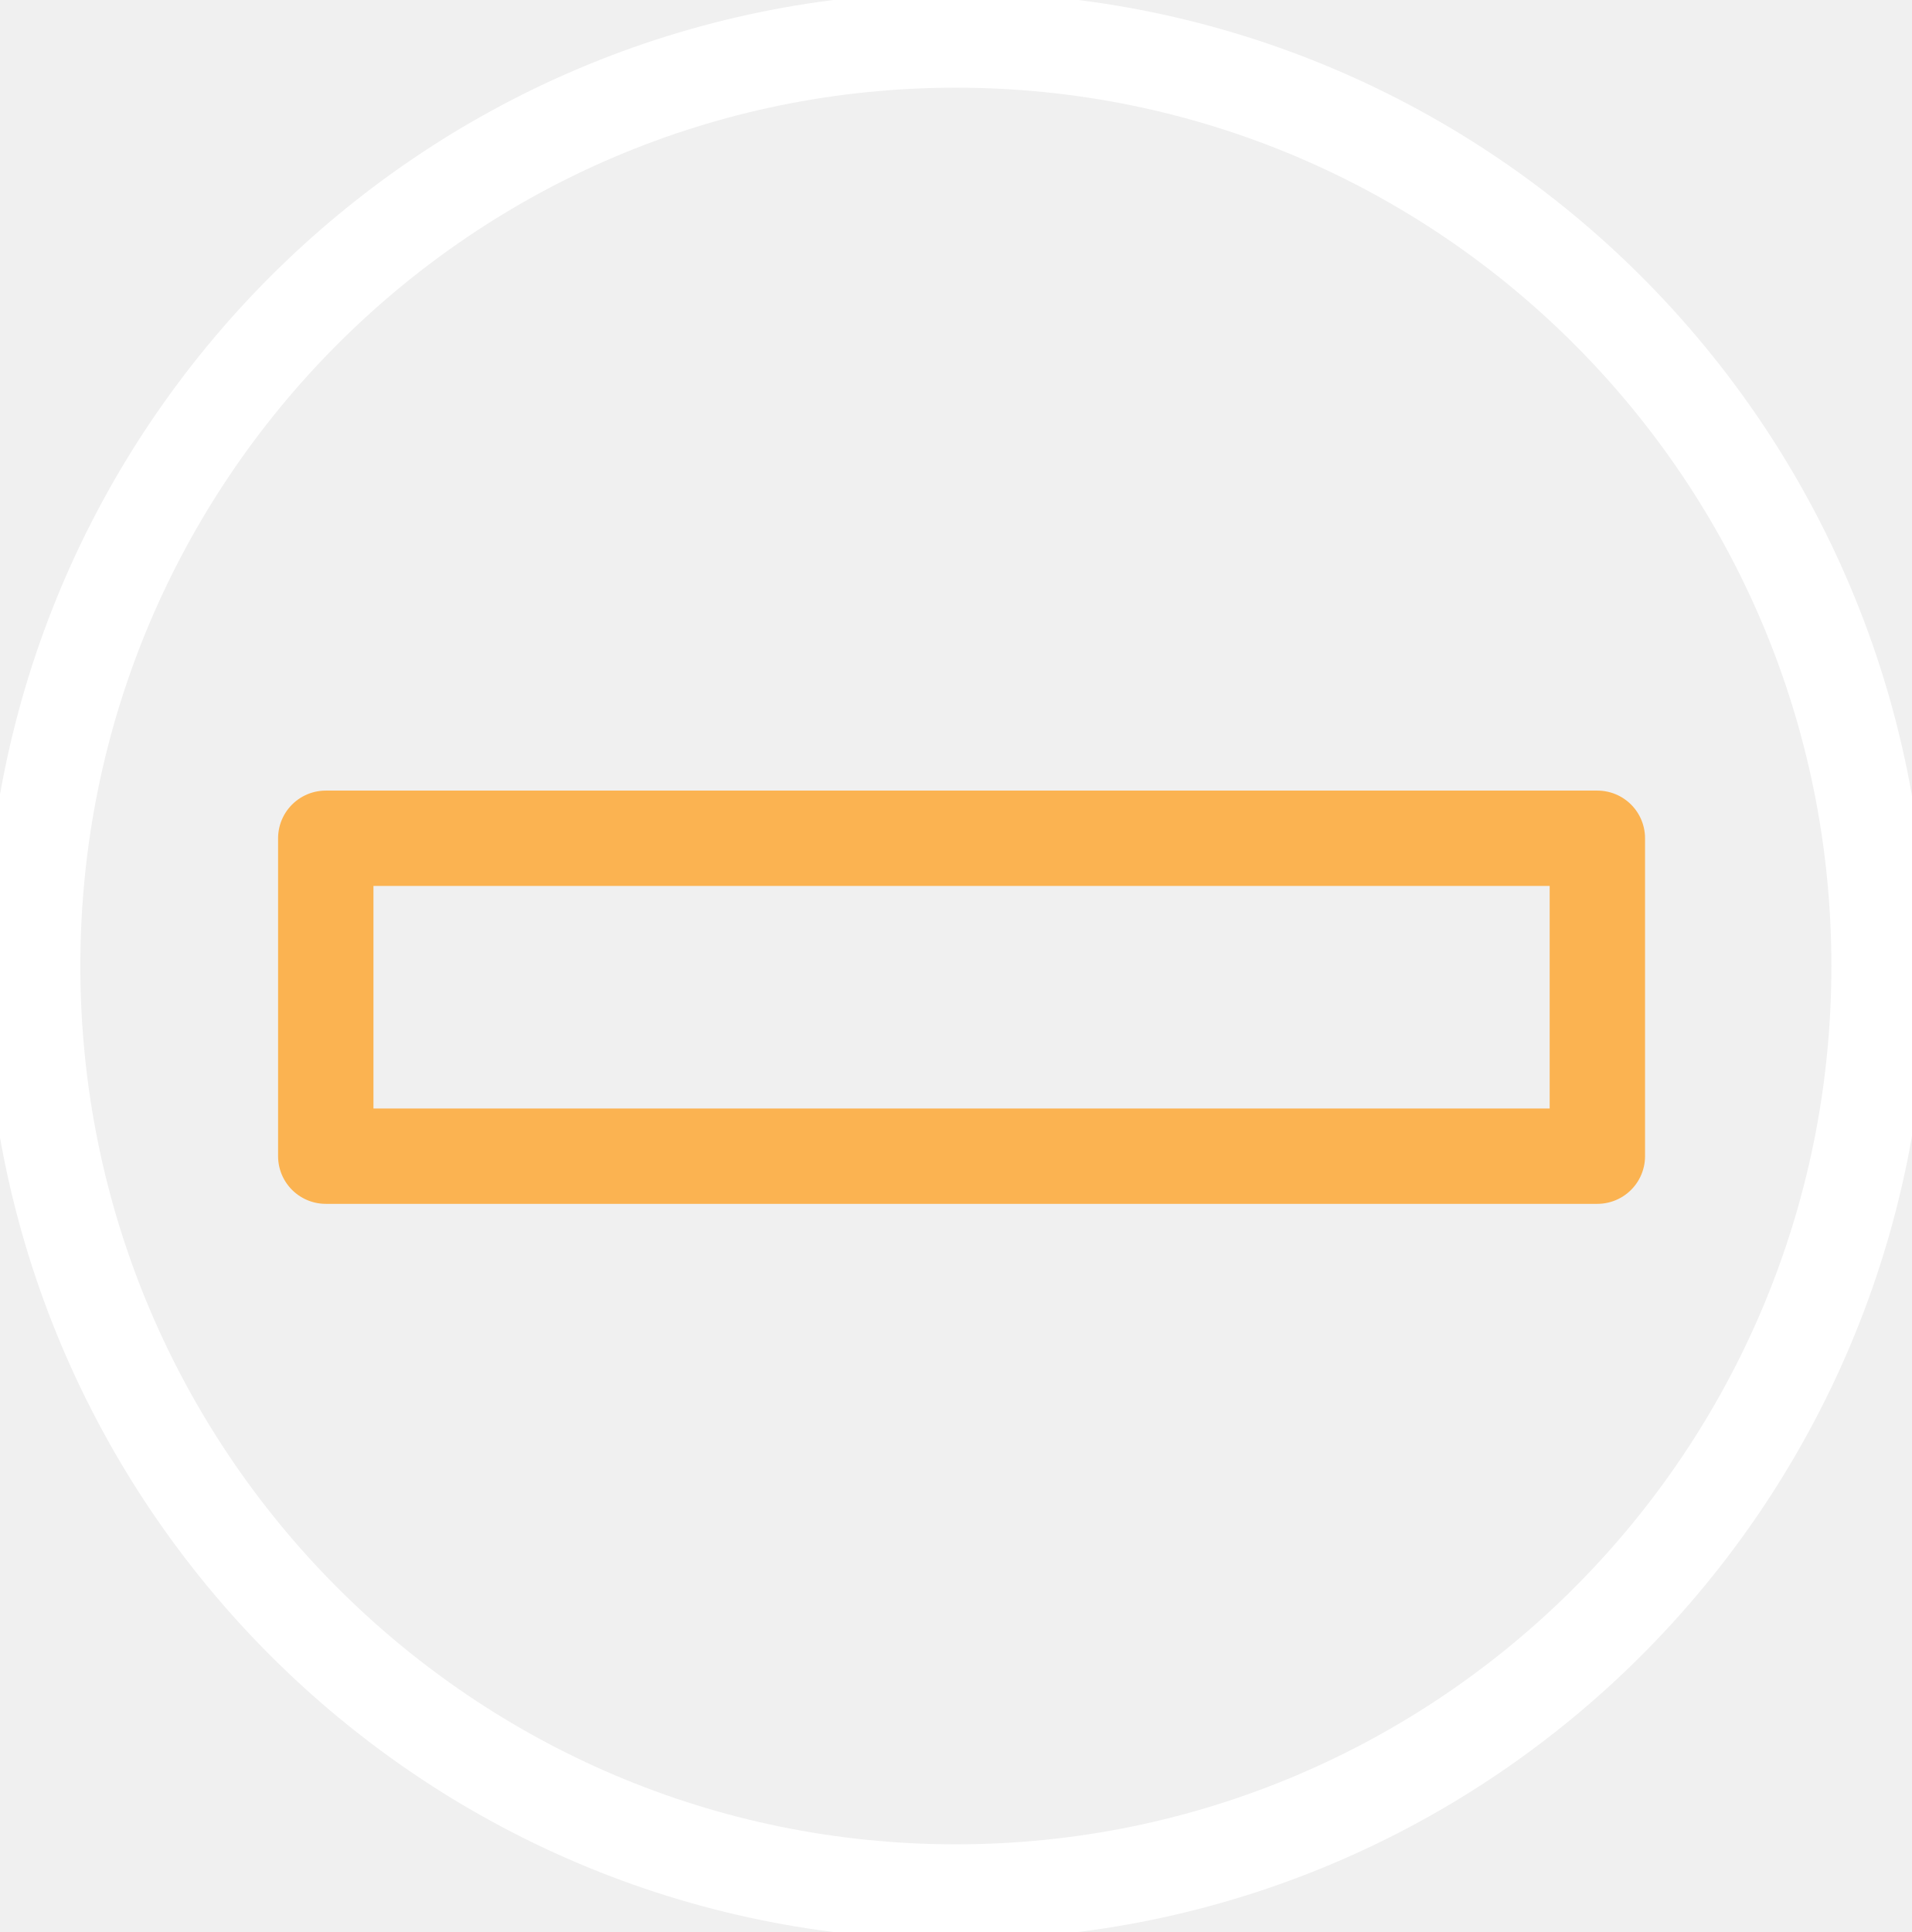
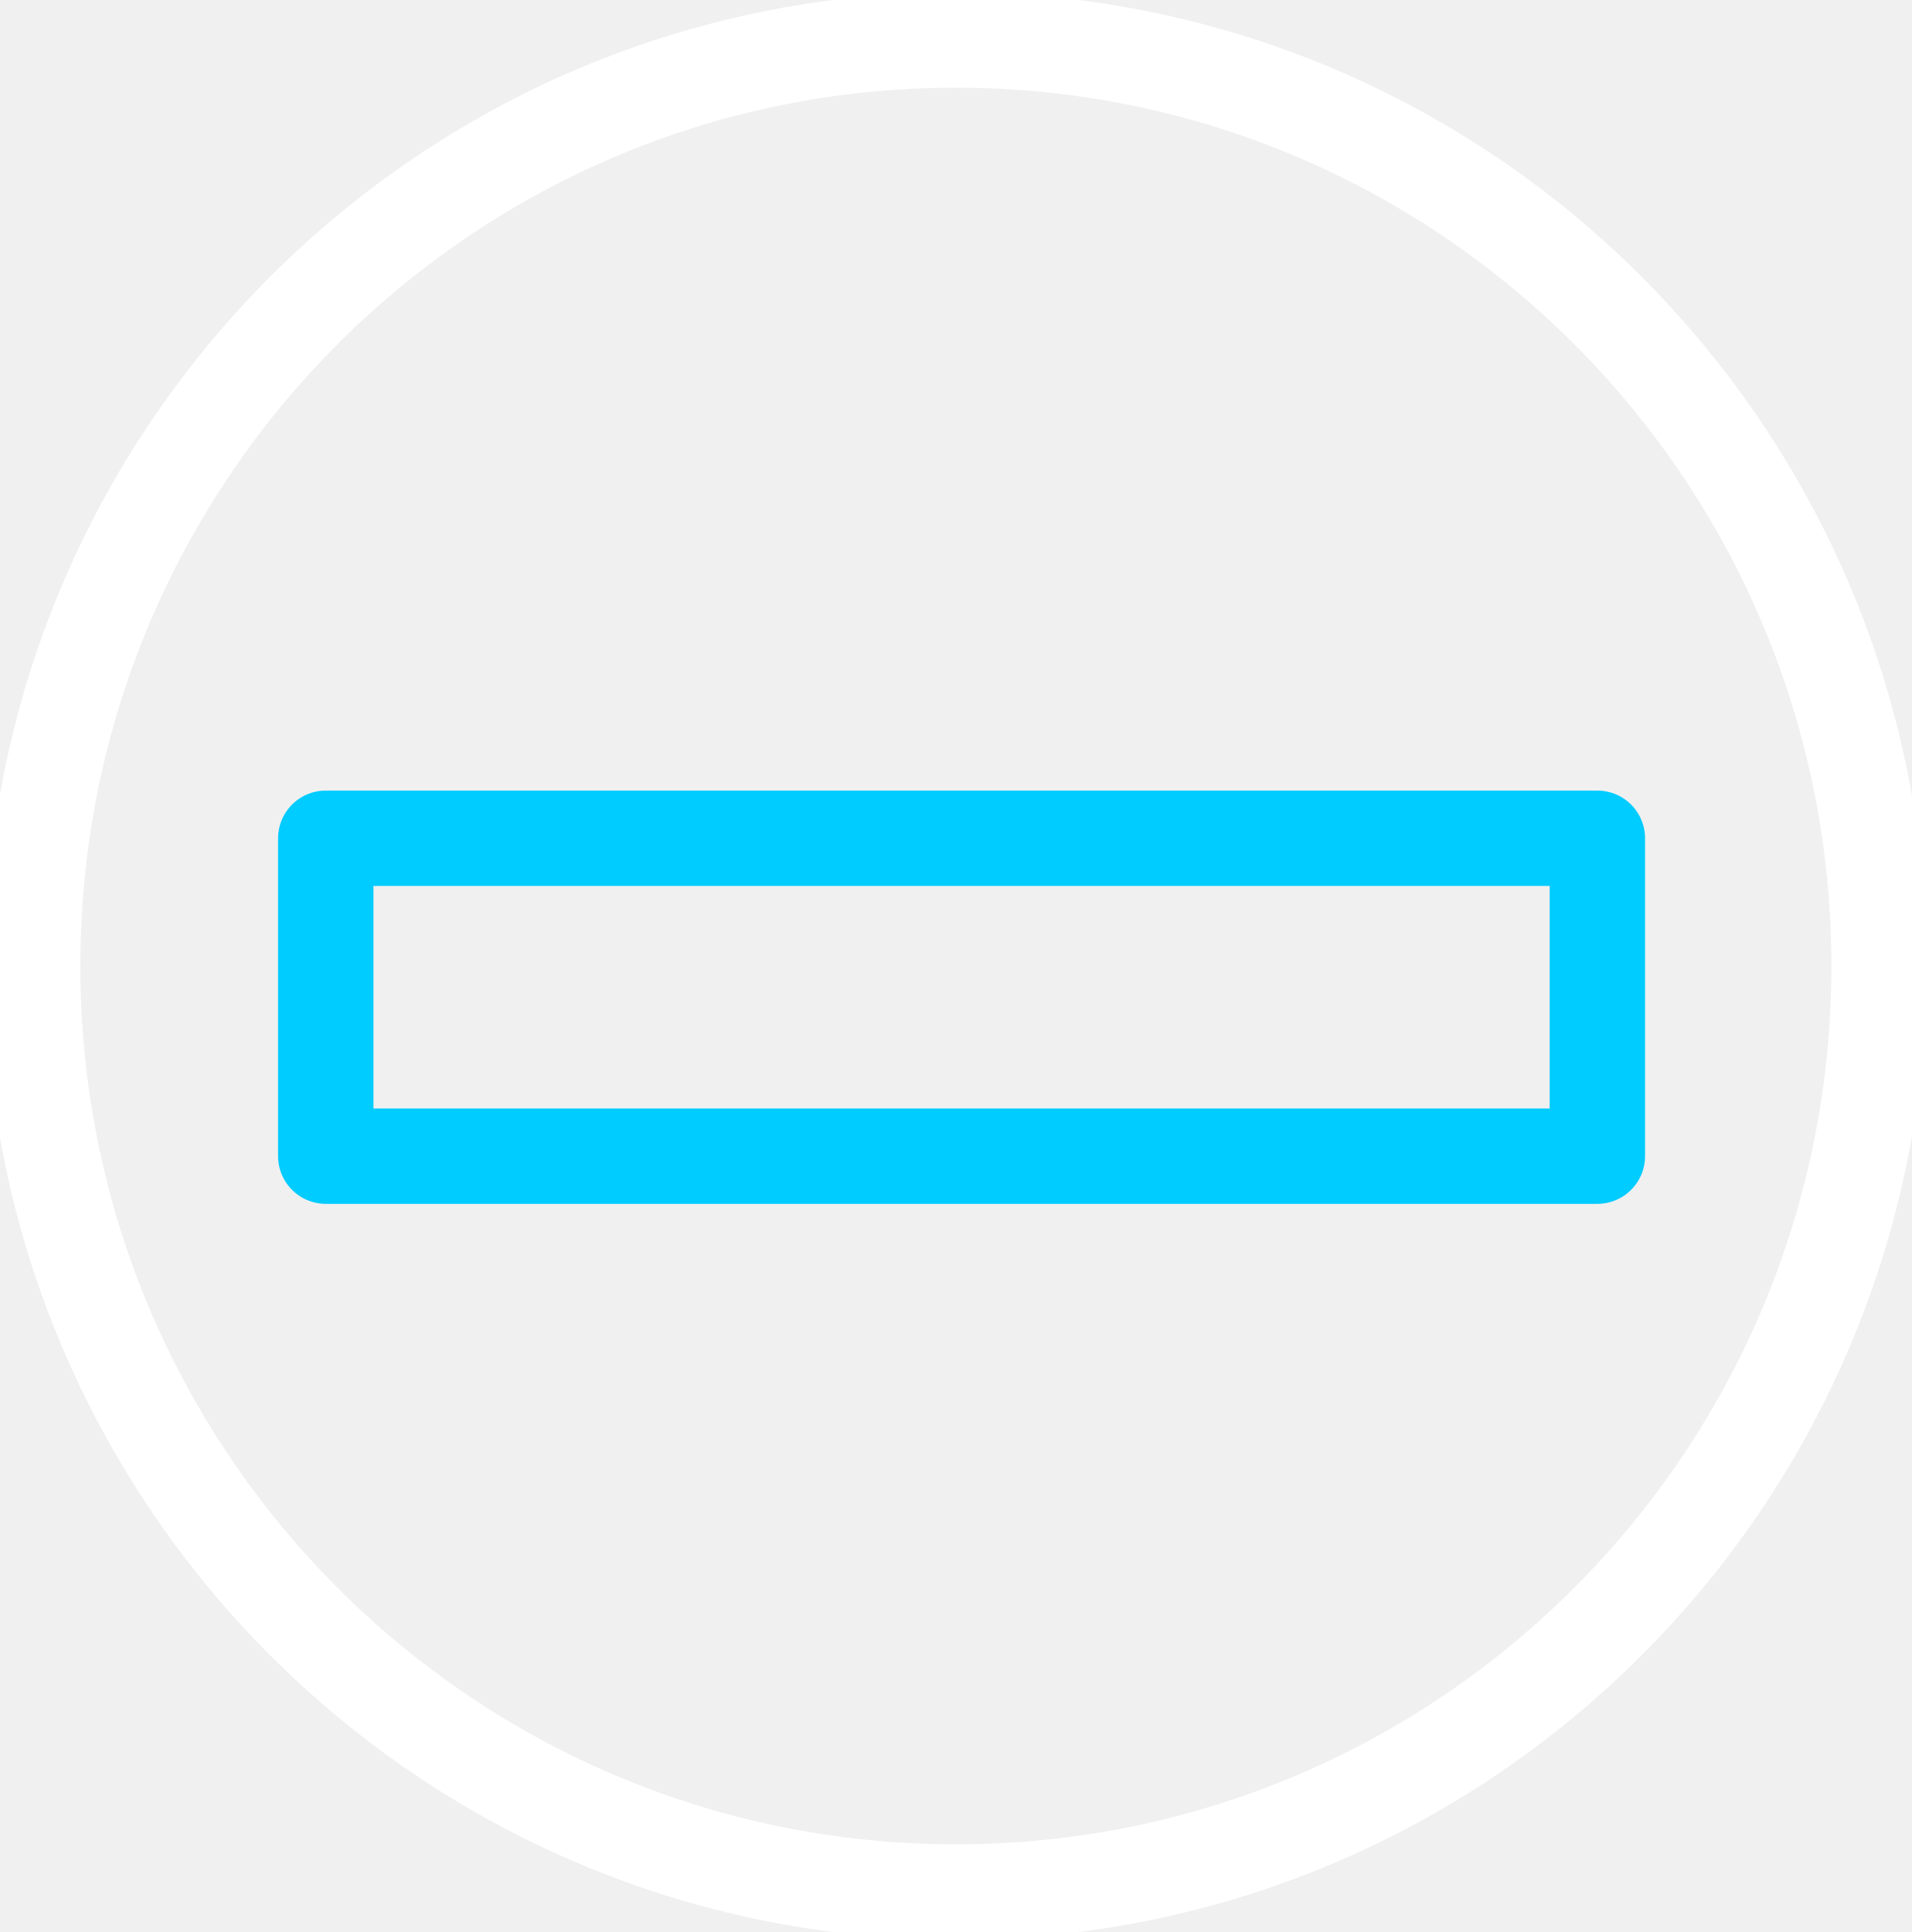
<svg xmlns="http://www.w3.org/2000/svg" width="60.138" height="60.777" viewBox="0 0 60.138 60.777" id="svg4160" version="1.1">
  <defs id="defs4162" />
  <g id="layer3" style="display:inline" transform="translate(-3.532845,2.263642)">
    <g id="g37" transform="translate(-7.469746,-15.42896)">
      <path id="rect4760-8" d="m 22.796,16.619 3.212,-1.25 3.212,1.25 v 47.688 l -3.212,0.893 -3.212,-0.893 z" style="fill:none;fill-opacity:1;stroke:#ffffff;stroke-width:0;stroke-linecap:round;stroke-linejoin:round;stroke-miterlimit:4;stroke-dasharray:none;stroke-opacity:1" />
      <ellipse ry="29.13" rx="29.041" cy="43.554" cx="41.071" id="path4508" style="fill:none;fill-opacity:1;fill-rule:nonzero;stroke:#ffffff;stroke-width:3;stroke-linecap:round;stroke-linejoin:round;stroke-miterlimit:4;stroke-dasharray:none;stroke-opacity:1" />
-       <path id="path4535" d="m 21.25,39.536 h 40 v 10 h -40 z" style="fill:none;fill-rule:evenodd;stroke:#fbb351;stroke-width:3;stroke-linecap:butt;stroke-linejoin:round;stroke-miterlimit:4;stroke-dasharray:none;stroke-opacity:1" />
+       <path id="path4535" d="m 21.25,39.536 h 40 v 10 h -40 z" style="fill:none;fill-rule:evenodd;stroke:#00ccff;stroke-width:3;stroke-linecap:butt;stroke-linejoin:round;stroke-miterlimit:4;stroke-dasharray:none;stroke-opacity:1" />
    </g>
  </g>
</svg>
